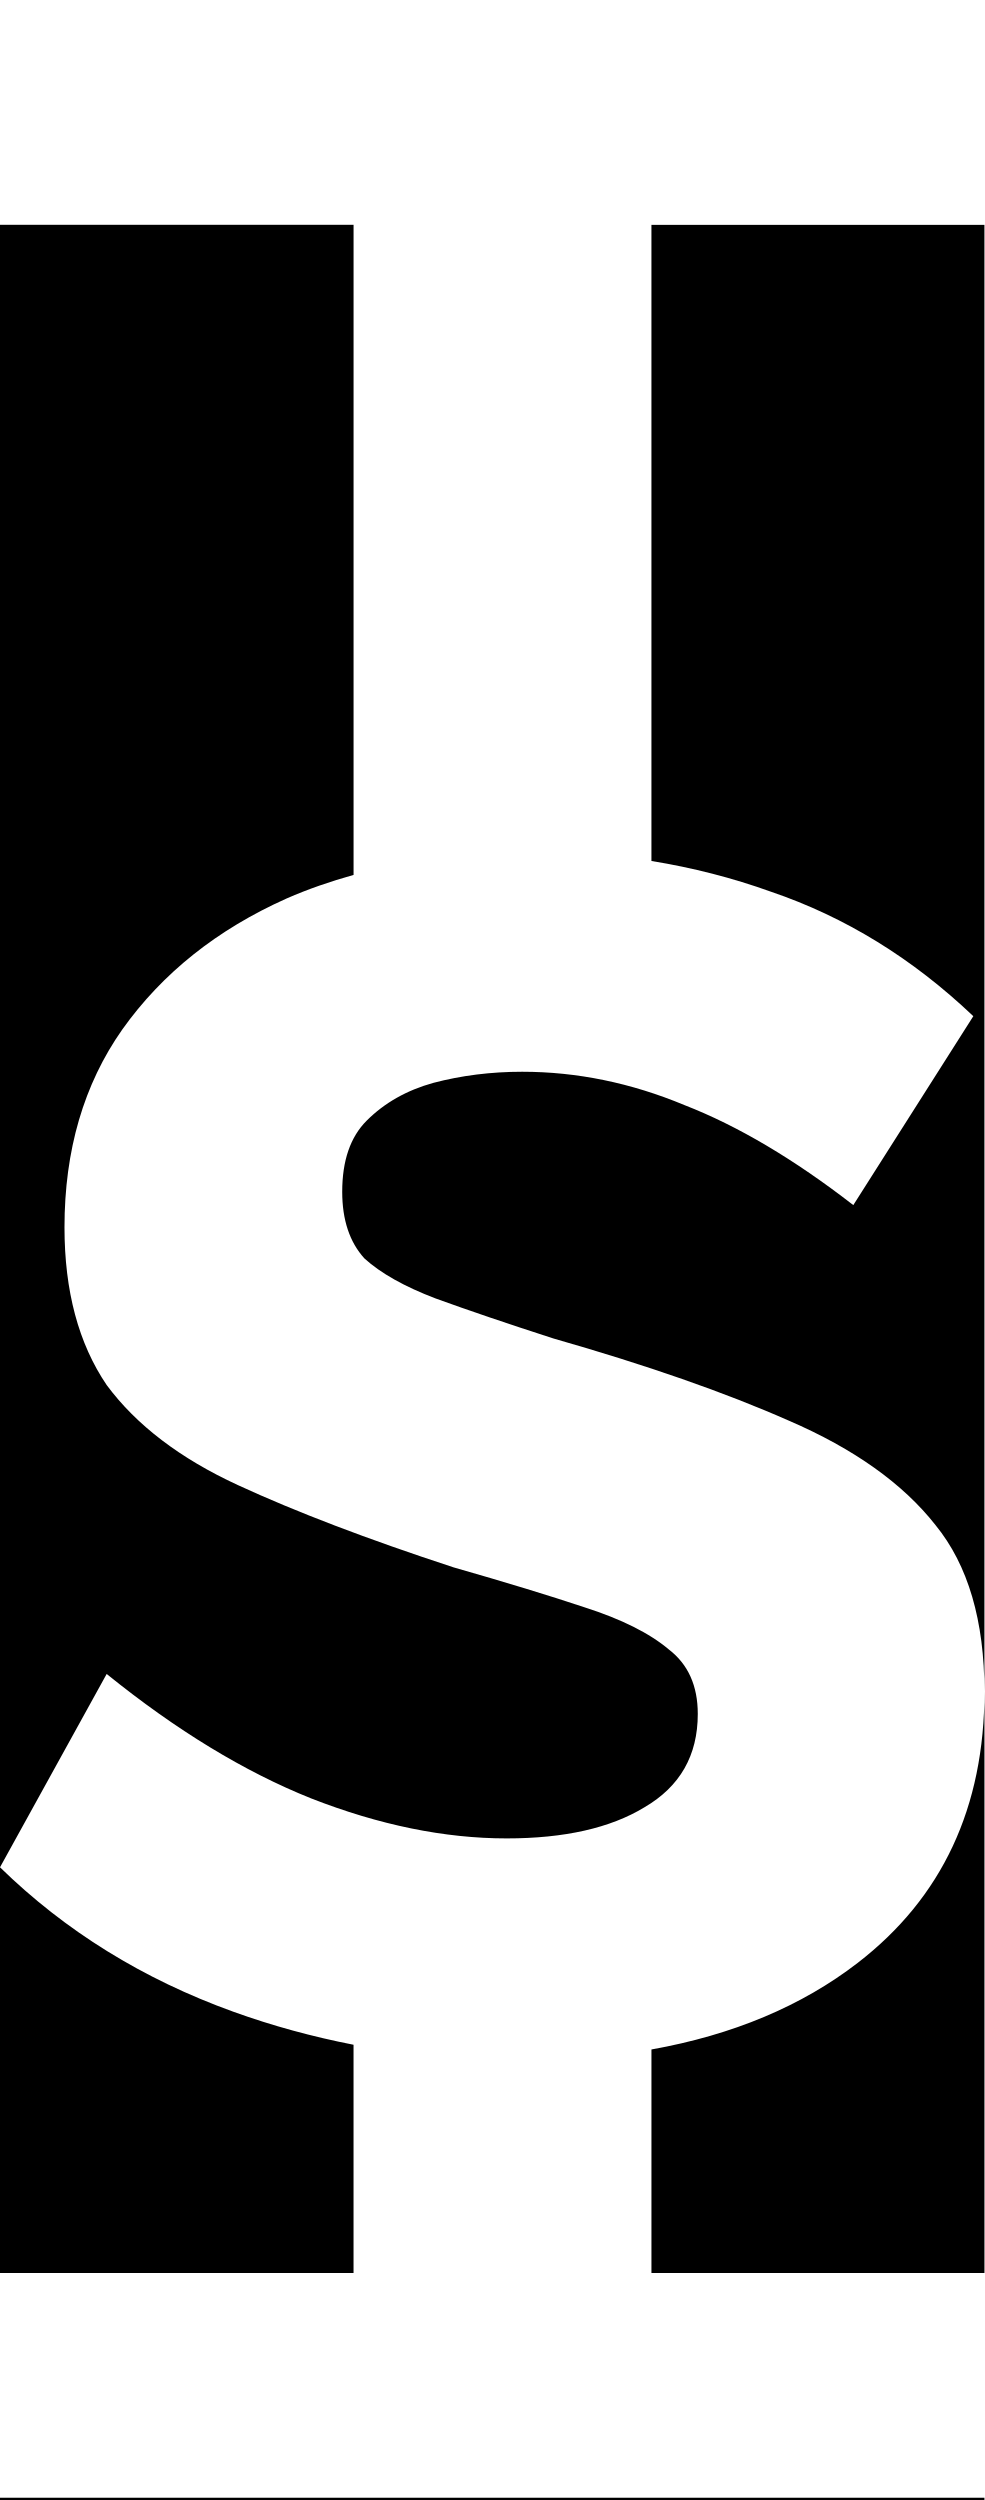
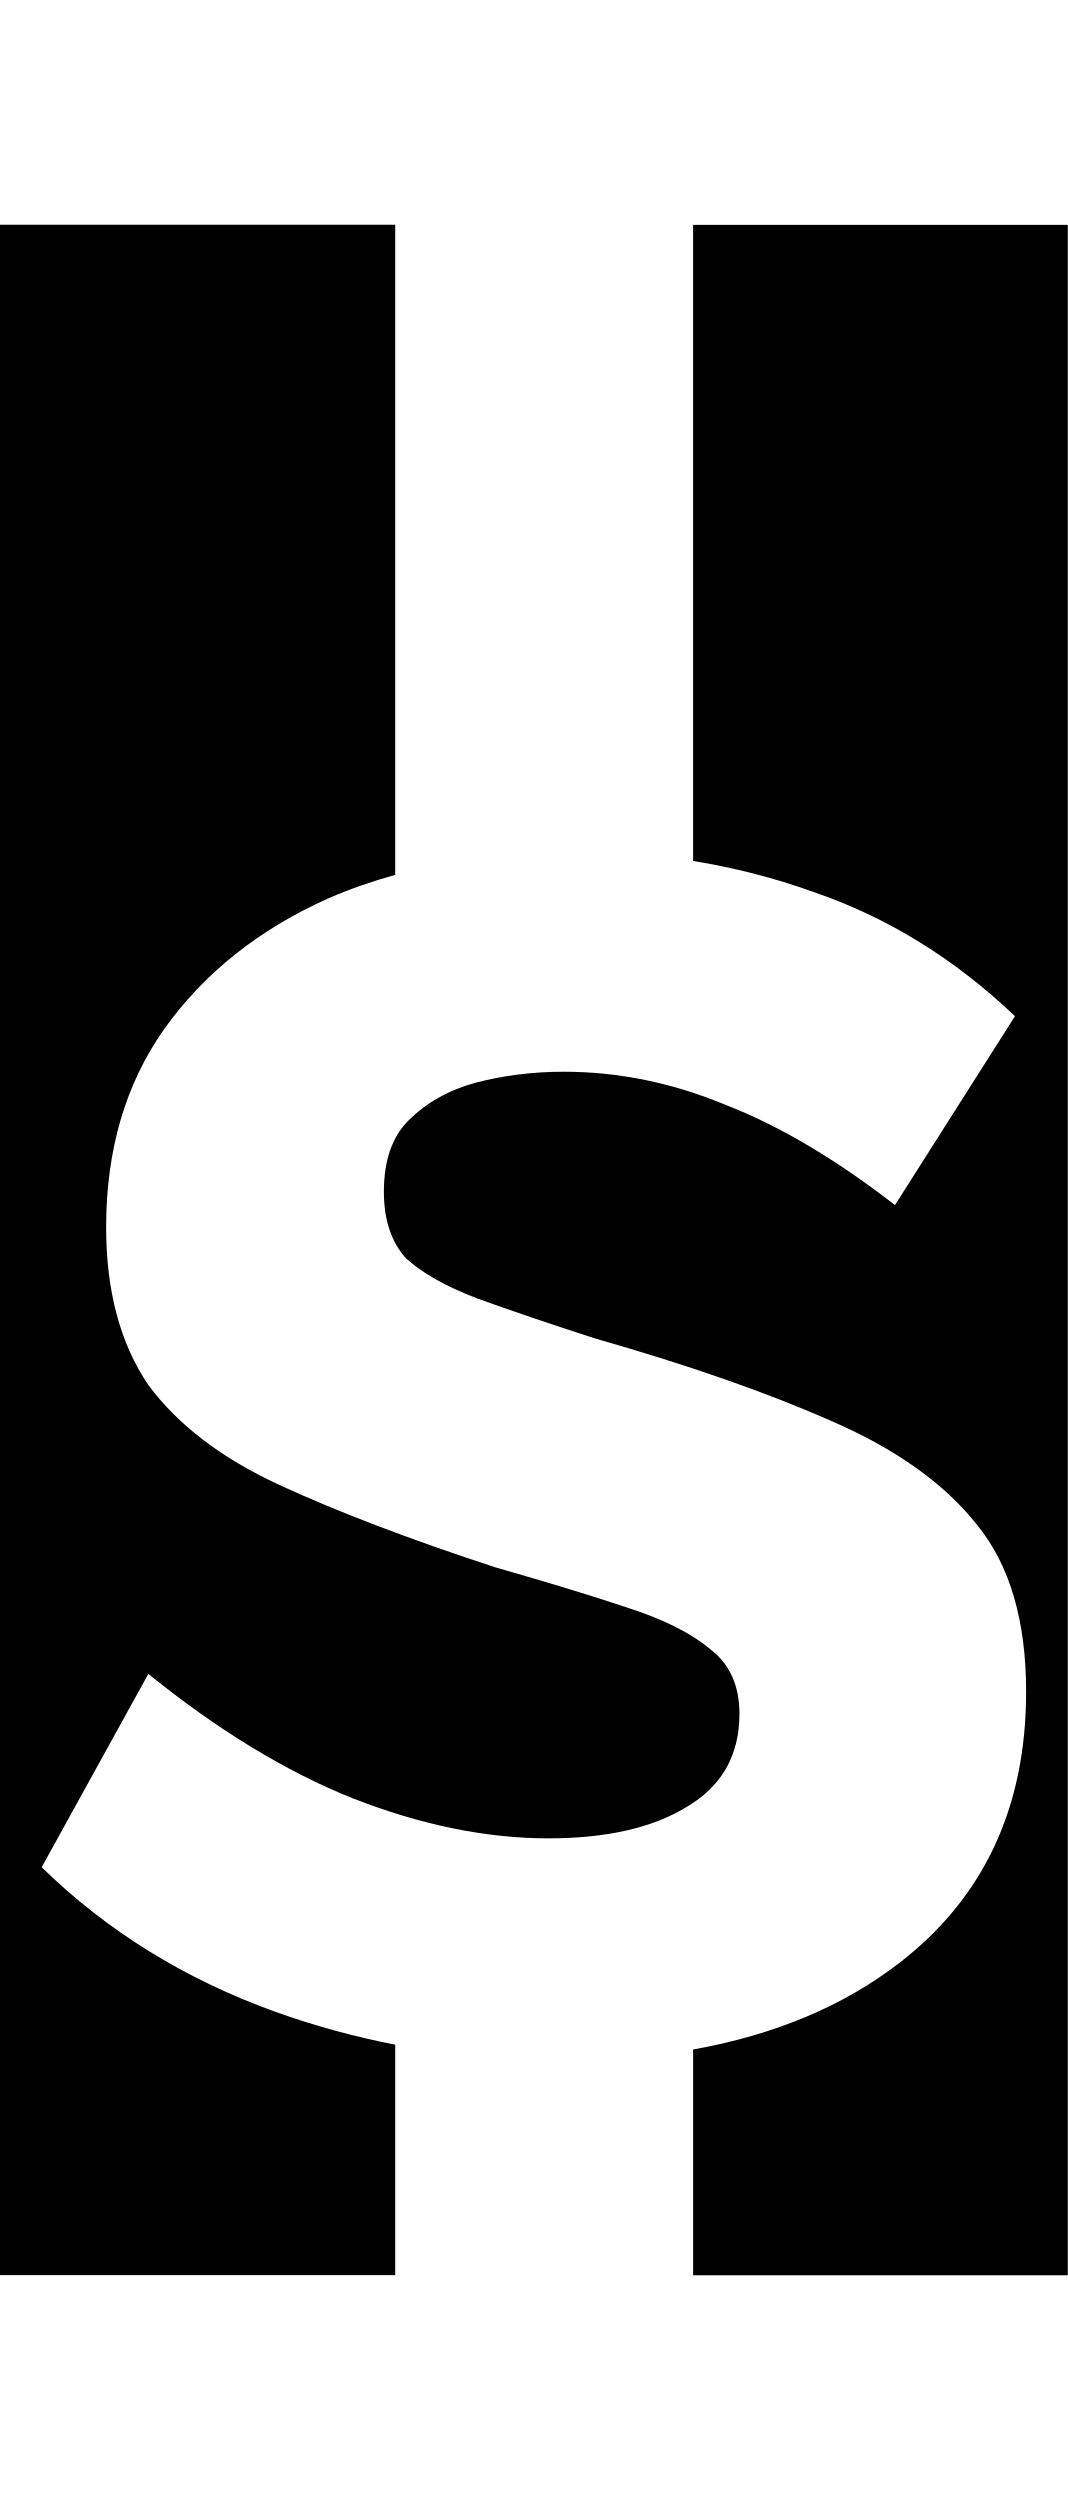
- <svg xmlns="http://www.w3.org/2000/svg" class="letter-mask" width="70.88" height="180" version="1.1" viewBox="0 0 18.754 47.625">
-   <g transform="translate(1.523999)">
-     <path class="letter-mask__path" transform="matrix(.2645833 0 0 .2645833 -1.523999 0)" d="m0 16.184v118.262l7.68-13.92c5.013 4.053 9.921 7.039 14.721 8.959 4.907 1.92 9.6 2.881 14.08 2.881 4.16 0 7.467-0.747 9.92-2.24 2.56-1.493 3.84-3.734 3.84-6.721 0-2.027-0.693-3.572-2.08-4.639-1.387-1.173-3.413-2.188-6.08-3.041-2.56-0.853-5.706-1.812-9.439-2.879-6.187-2.027-11.361-4.002-15.521-5.922s-7.306-4.319-9.439-7.199c-2.027-2.987-3.039-6.773-3.039-11.359 0-5.547 1.387-10.294 4.16-14.24 2.88-4.053 6.827-7.199 11.84-9.439 1.526-0.668 3.137-1.225 4.814-1.693v-46.809h-25.455zm0 118.262v29.209h25.455v-16.432c-2.944-0.576-5.831-1.359-8.654-2.377-6.507-2.347-12.107-5.814-16.801-10.4zm46.904-118.262v45.807c2.958 0.479 5.831 1.213 8.615 2.215 5.333 1.813 10.187 4.799 14.561 8.959l-8.641 13.602c-4.267-3.307-8.32-5.708-12.16-7.201-3.84-1.6-7.733-2.4-11.68-2.4-2.24 1e-6 -4.374 0.267-6.4 0.801-1.92 0.533-3.519 1.441-4.799 2.721-1.173 1.173-1.76 2.879-1.76 5.119 0 2.027 0.533 3.627 1.6 4.801 1.173 1.067 2.879 2.026 5.119 2.879 2.347 0.853 5.174 1.814 8.48 2.881 6.72 1.92 12.374 3.893 16.961 5.92 4.693 2.027 8.212 4.533 10.559 7.52 2.347 2.88 3.521 6.88 3.521 12v-105.621h-23.977zm23.977 105.621c0 8.32-3.041 14.826-9.121 19.52-4.034 3.114-8.99 5.19-14.855 6.238v16.092h23.977v-41.85zm-70.881 58.033v0.162h70.881v-0.162h-70.881z" stroke-width="5.088" />
+ <svg xmlns="http://www.w3.org/2000/svg" class="letter-mask" width="76.88" height="180" version="1.1" viewBox="0 0 20.341 47.625">
+   <g transform="translate(1.524)">
+     <path class="letter-mask__path" transform="matrix(.26458 0 0 .26458 -1.524 0)" d="m0 16.184v147.63h28.455v-16.594c-2.944-0.576-5.831-1.359-8.654-2.377-6.507-2.347-12.107-5.814-16.801-10.4l7.68-13.92c5.013 4.053 9.921 7.039 14.721 8.959 4.907 1.92 9.6 2.881 14.08 2.881 4.16 0 7.467-0.747 9.92-2.24 2.56-1.493 3.84-3.734 3.84-6.721 0-2.027-0.693-3.572-2.08-4.639-1.387-1.173-3.413-2.188-6.08-3.041-2.56-0.853-5.706-1.812-9.44-2.879-6.187-2.027-11.361-4.002-15.521-5.922s-7.306-4.319-9.44-7.199c-2.027-2.987-3.039-6.773-3.039-11.359 0-5.547 1.387-10.294 4.16-14.24 2.88-4.053 6.827-7.199 11.84-9.44 1.526-0.668 3.137-1.225 4.814-1.693v-46.809h-28.455zm49.904 0v45.807c2.958 0.479 5.832 1.213 8.615 2.215 5.333 1.813 10.187 4.799 14.561 8.959l-8.641 13.602c-4.267-3.307-8.32-5.708-12.16-7.201-3.84-1.6-7.733-2.4-11.68-2.4-2.24 0-4.374 0.267-6.4 0.801-1.92 0.533-3.519 1.441-4.799 2.721-1.173 1.173-1.76 2.879-1.76 5.119 0 2.027 0.533 3.627 1.6 4.801 1.173 1.067 2.879 2.026 5.119 2.879 2.347 0.853 5.174 1.814 8.48 2.881 6.72 1.92 12.374 3.893 16.961 5.92 4.693 2.027 8.212 4.533 10.559 7.519 2.347 2.88 3.522 6.88 3.522 12 0 8.32-3.041 14.826-9.121 19.52-4.034 3.114-8.99 5.191-14.855 6.238v16.254h26.977v-147.63h-26.977z" stroke-width="5.3" />
  </g>
</svg>
